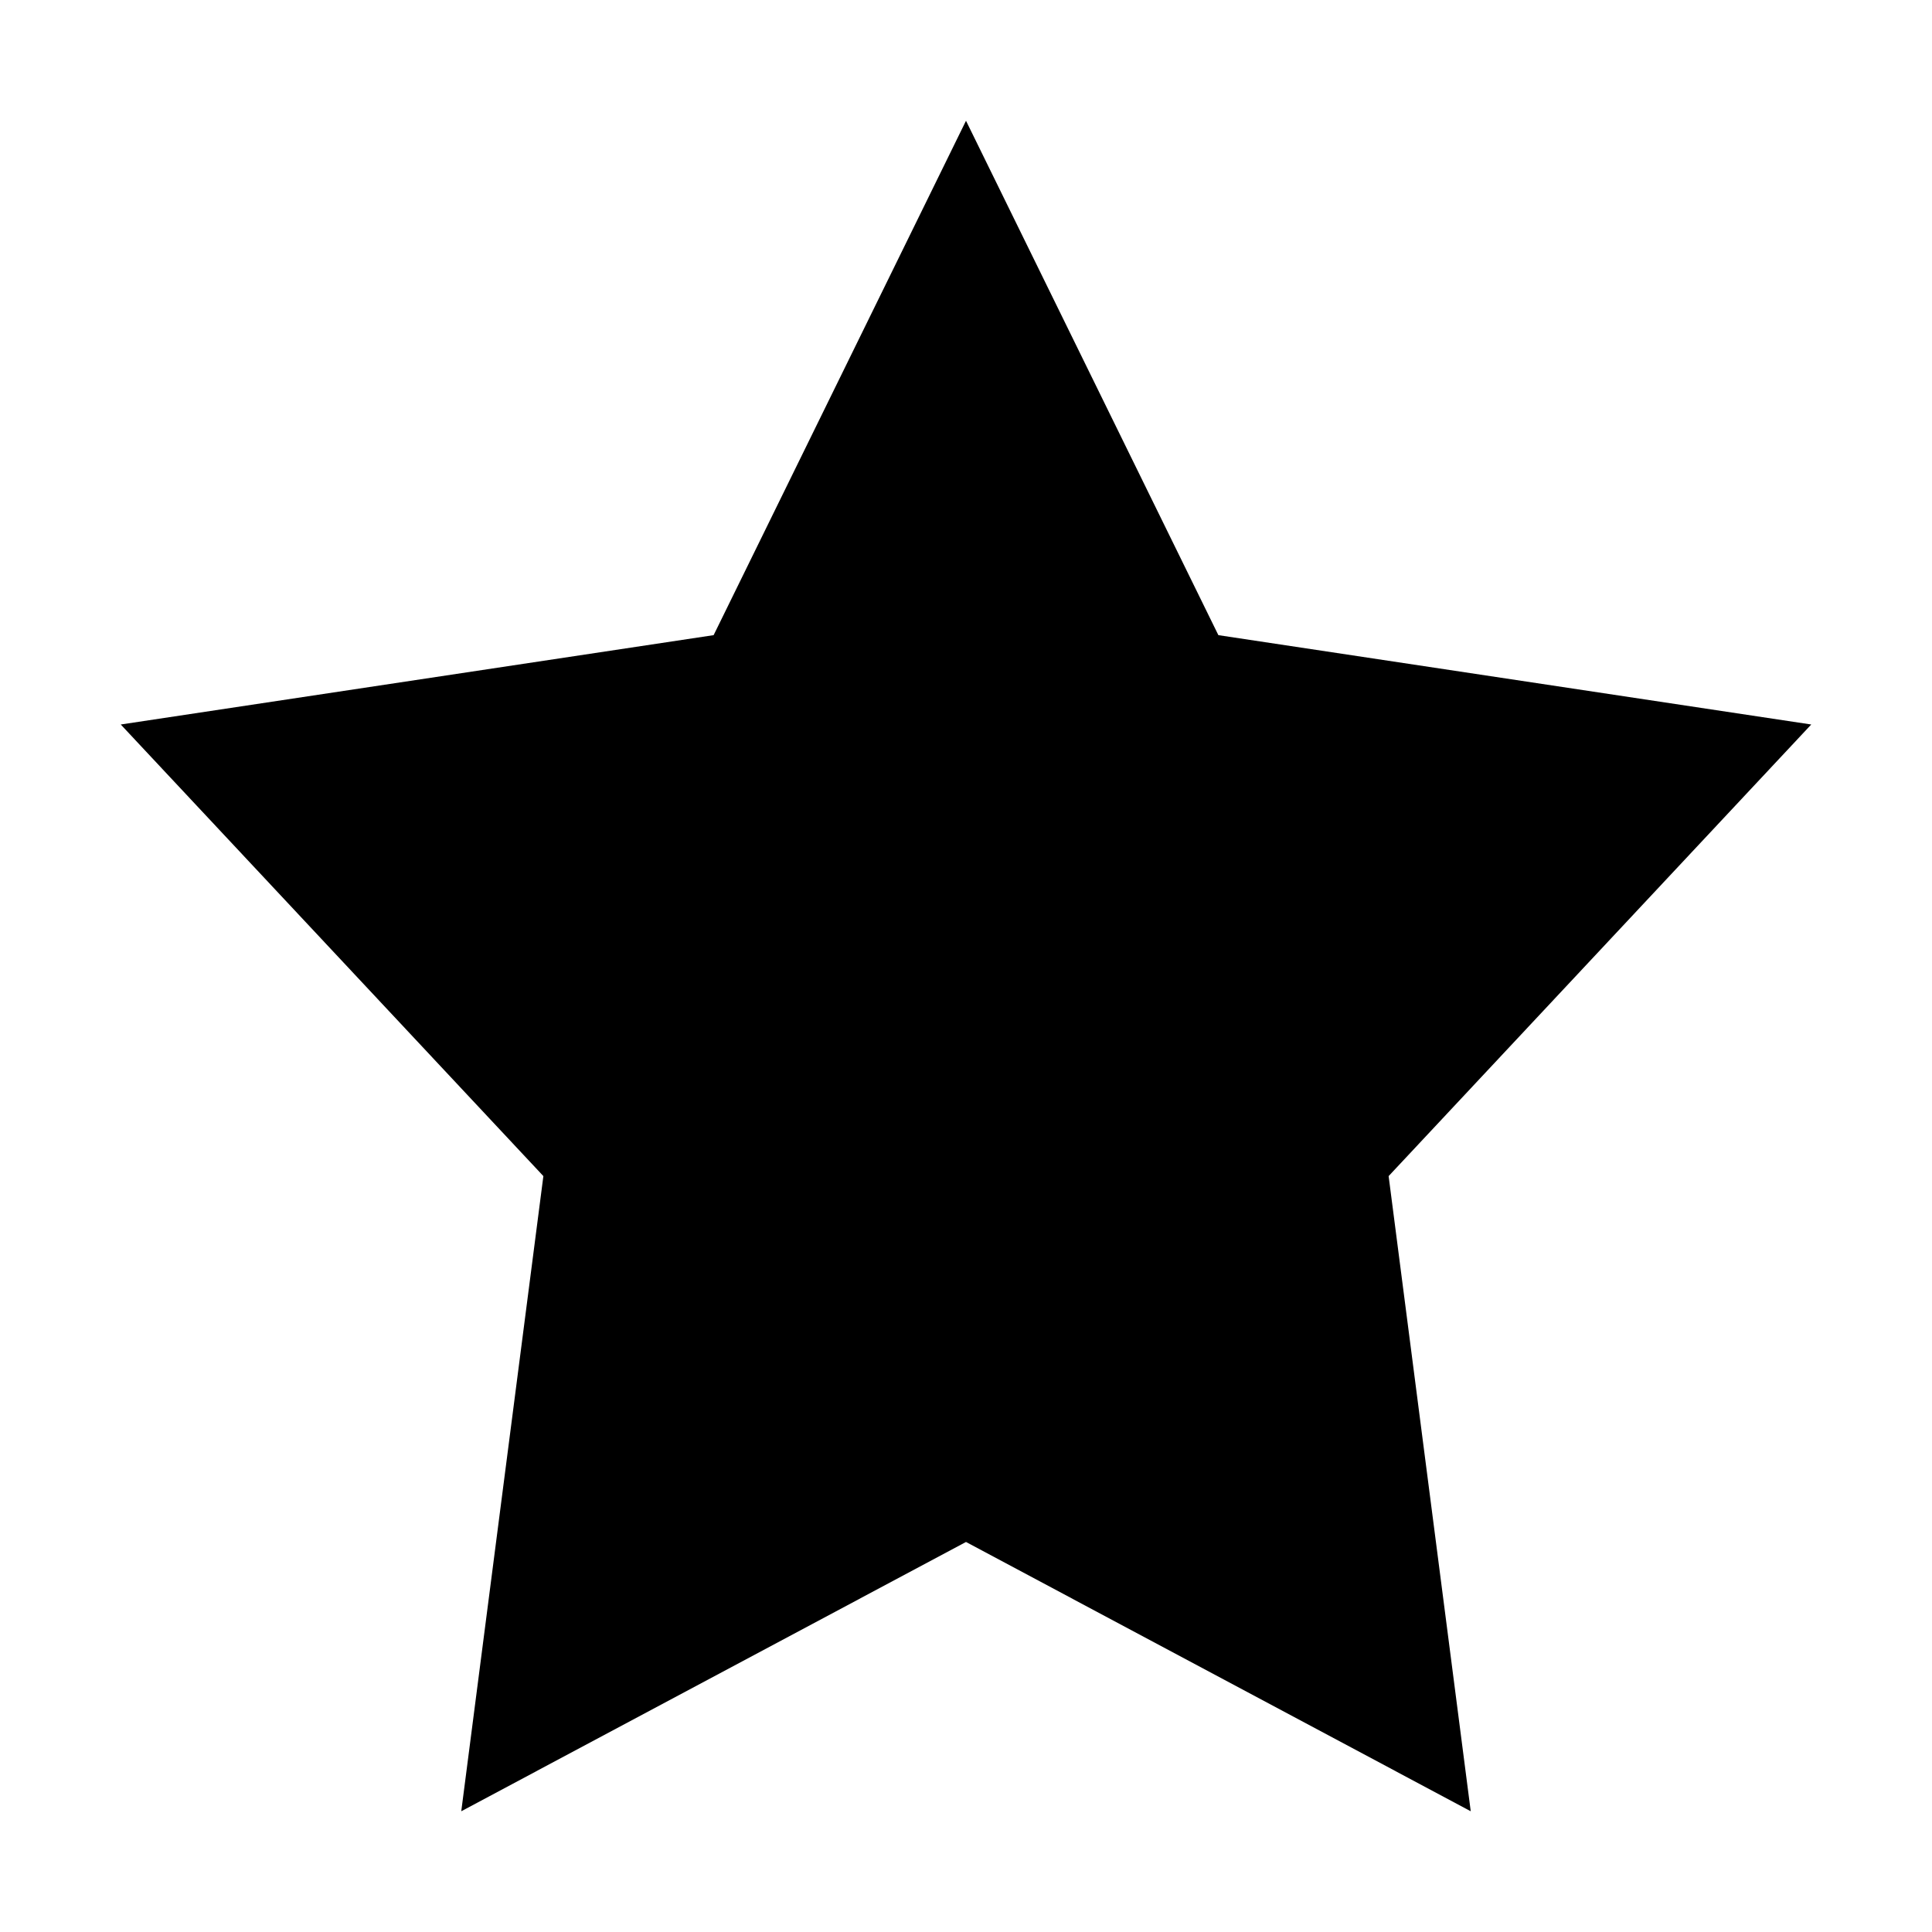
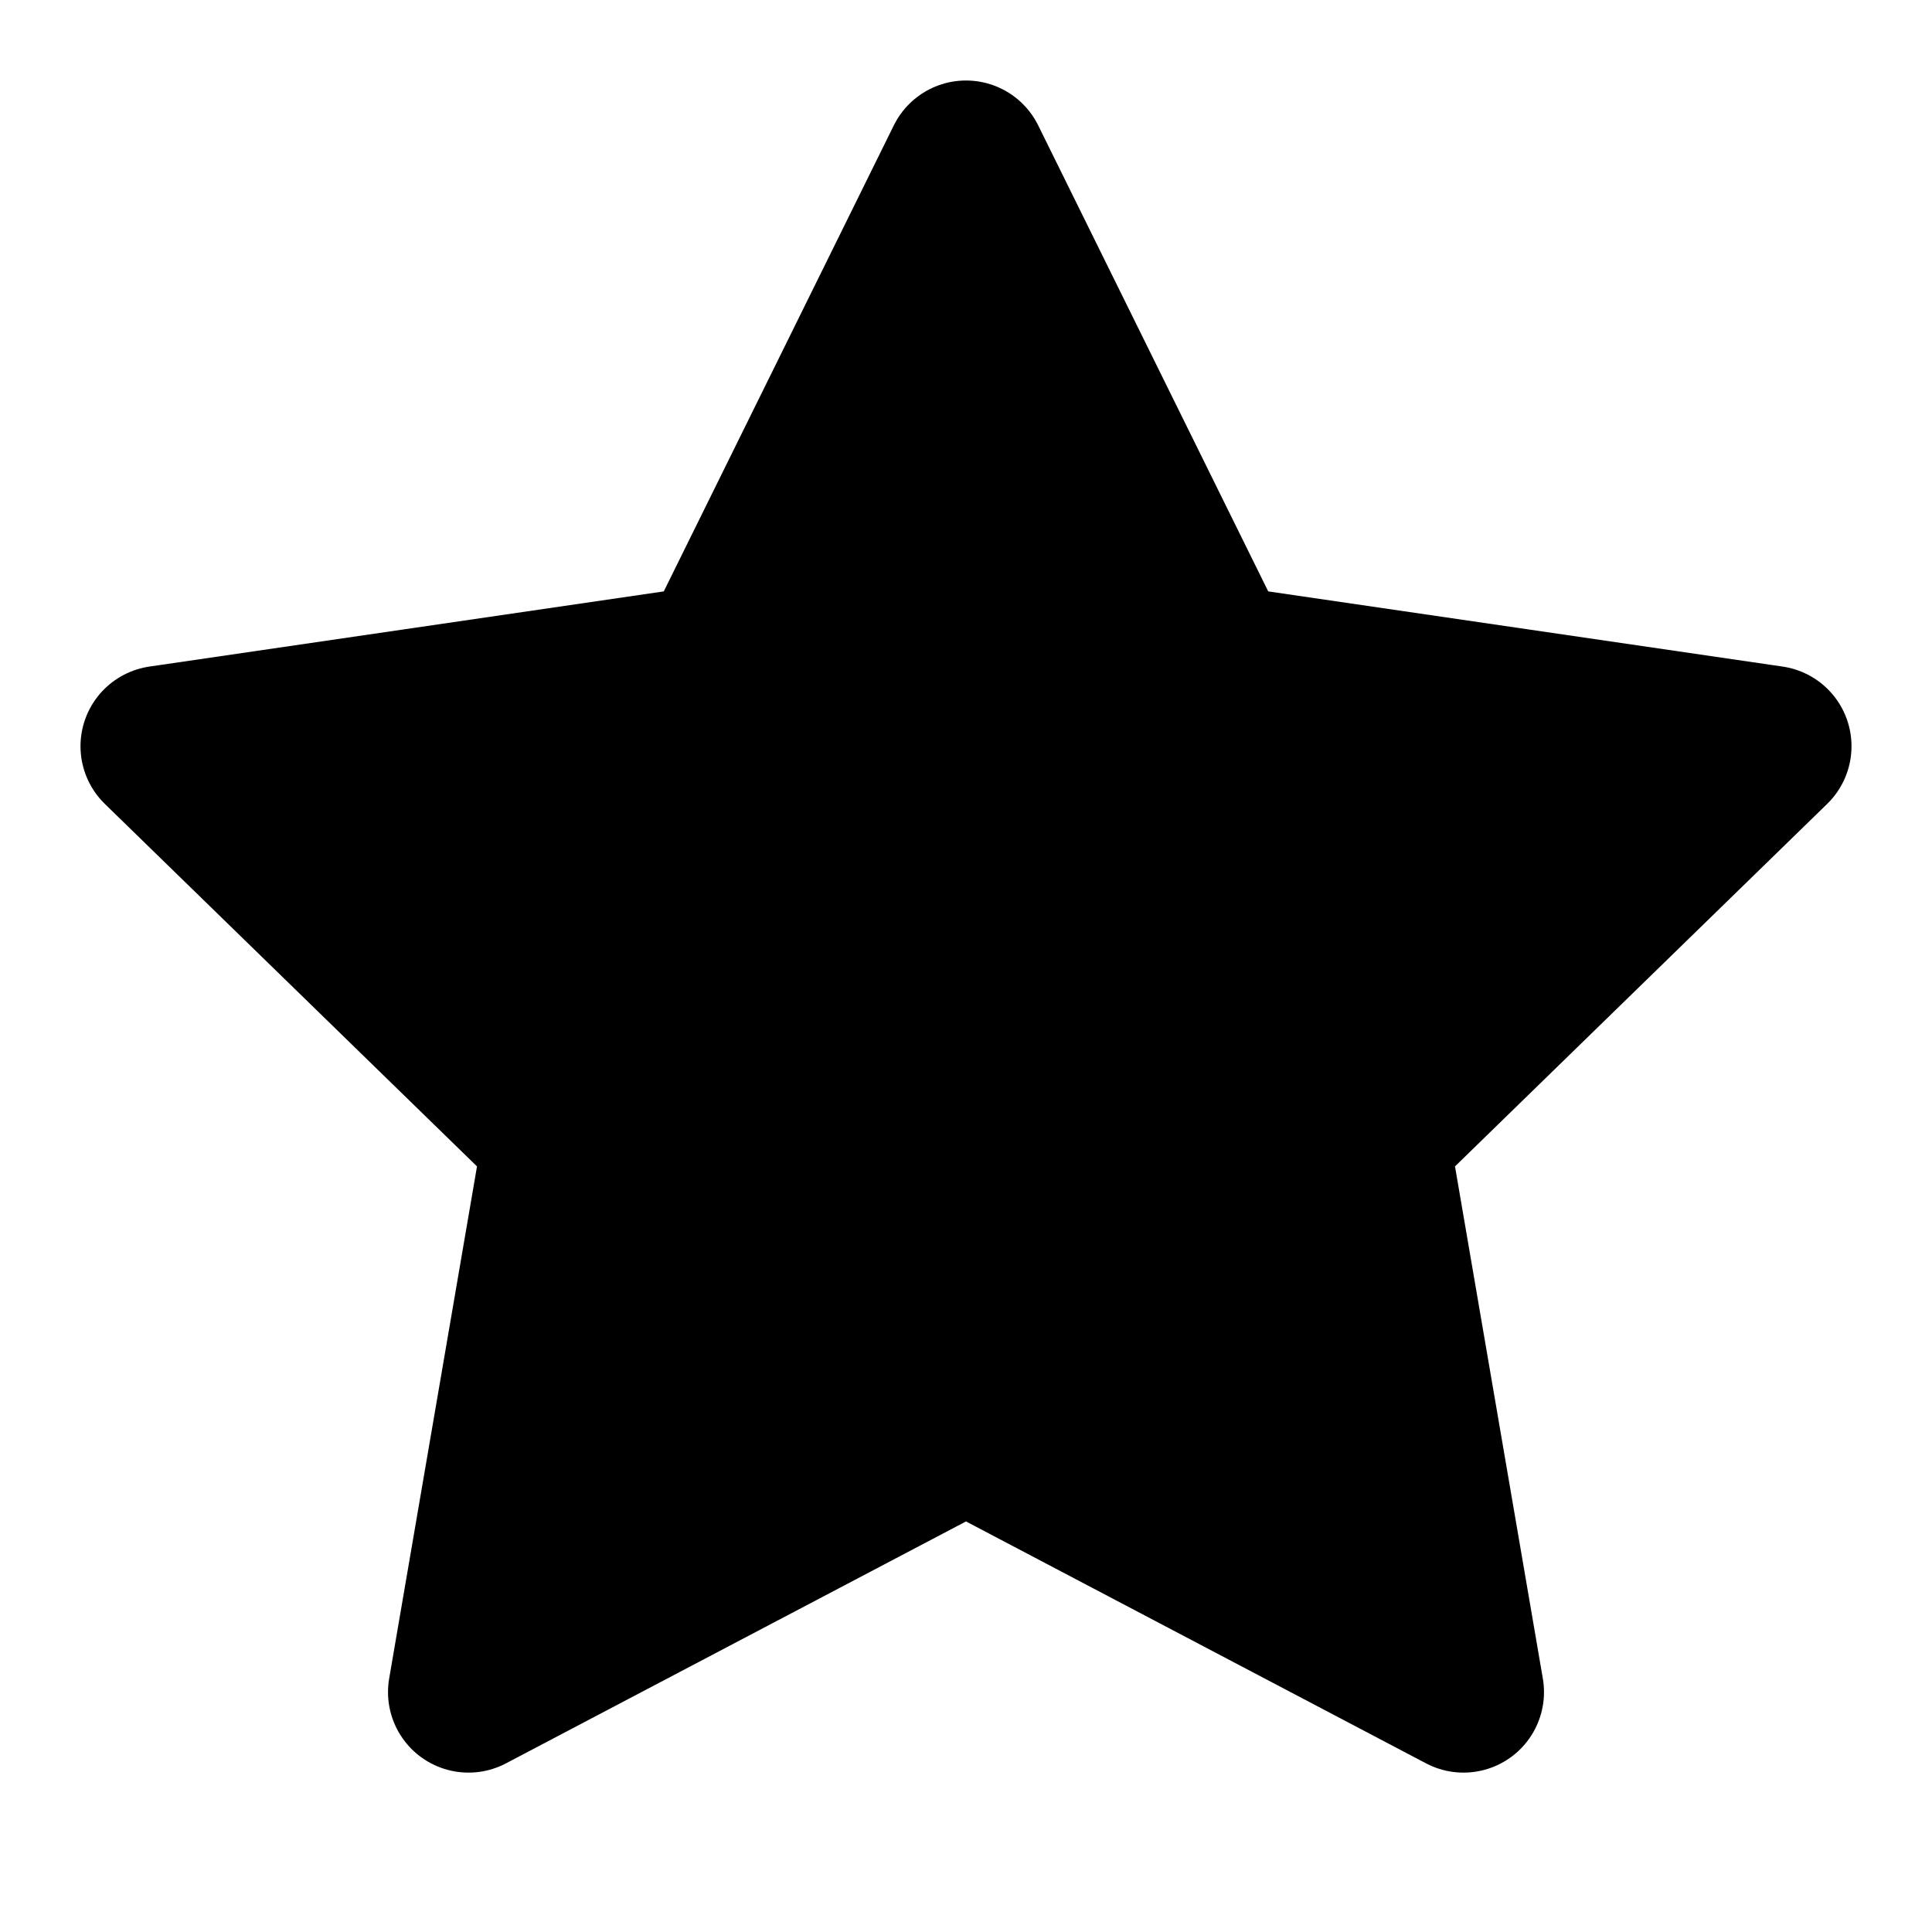
- <svg xmlns="http://www.w3.org/2000/svg" width="16" height="16" viewBox="0 0 16 16" fill="none">
-   <path d="M8 1L10.09 5.26L15 6L11.5 9.74L12.18 15L8 12.77L3.82 15L4.5 9.74L1 6L5.91 5.26L8 1Z" fill="currentColor" />
+ <svg xmlns="http://www.w3.org/2000/svg" width="24" height="24" viewBox="0 0 24 24" fill="none">
+   <path d="M12 2L15.09 8.26L22 9.27L17 14.14L18.18 21.02L12 17.77L5.82 21.02L7 14.14L2 9.27L8.91 8.26L12 2Z" fill="currentColor" stroke="currentColor" stroke-width="2" stroke-linejoin="round" />
</svg>
